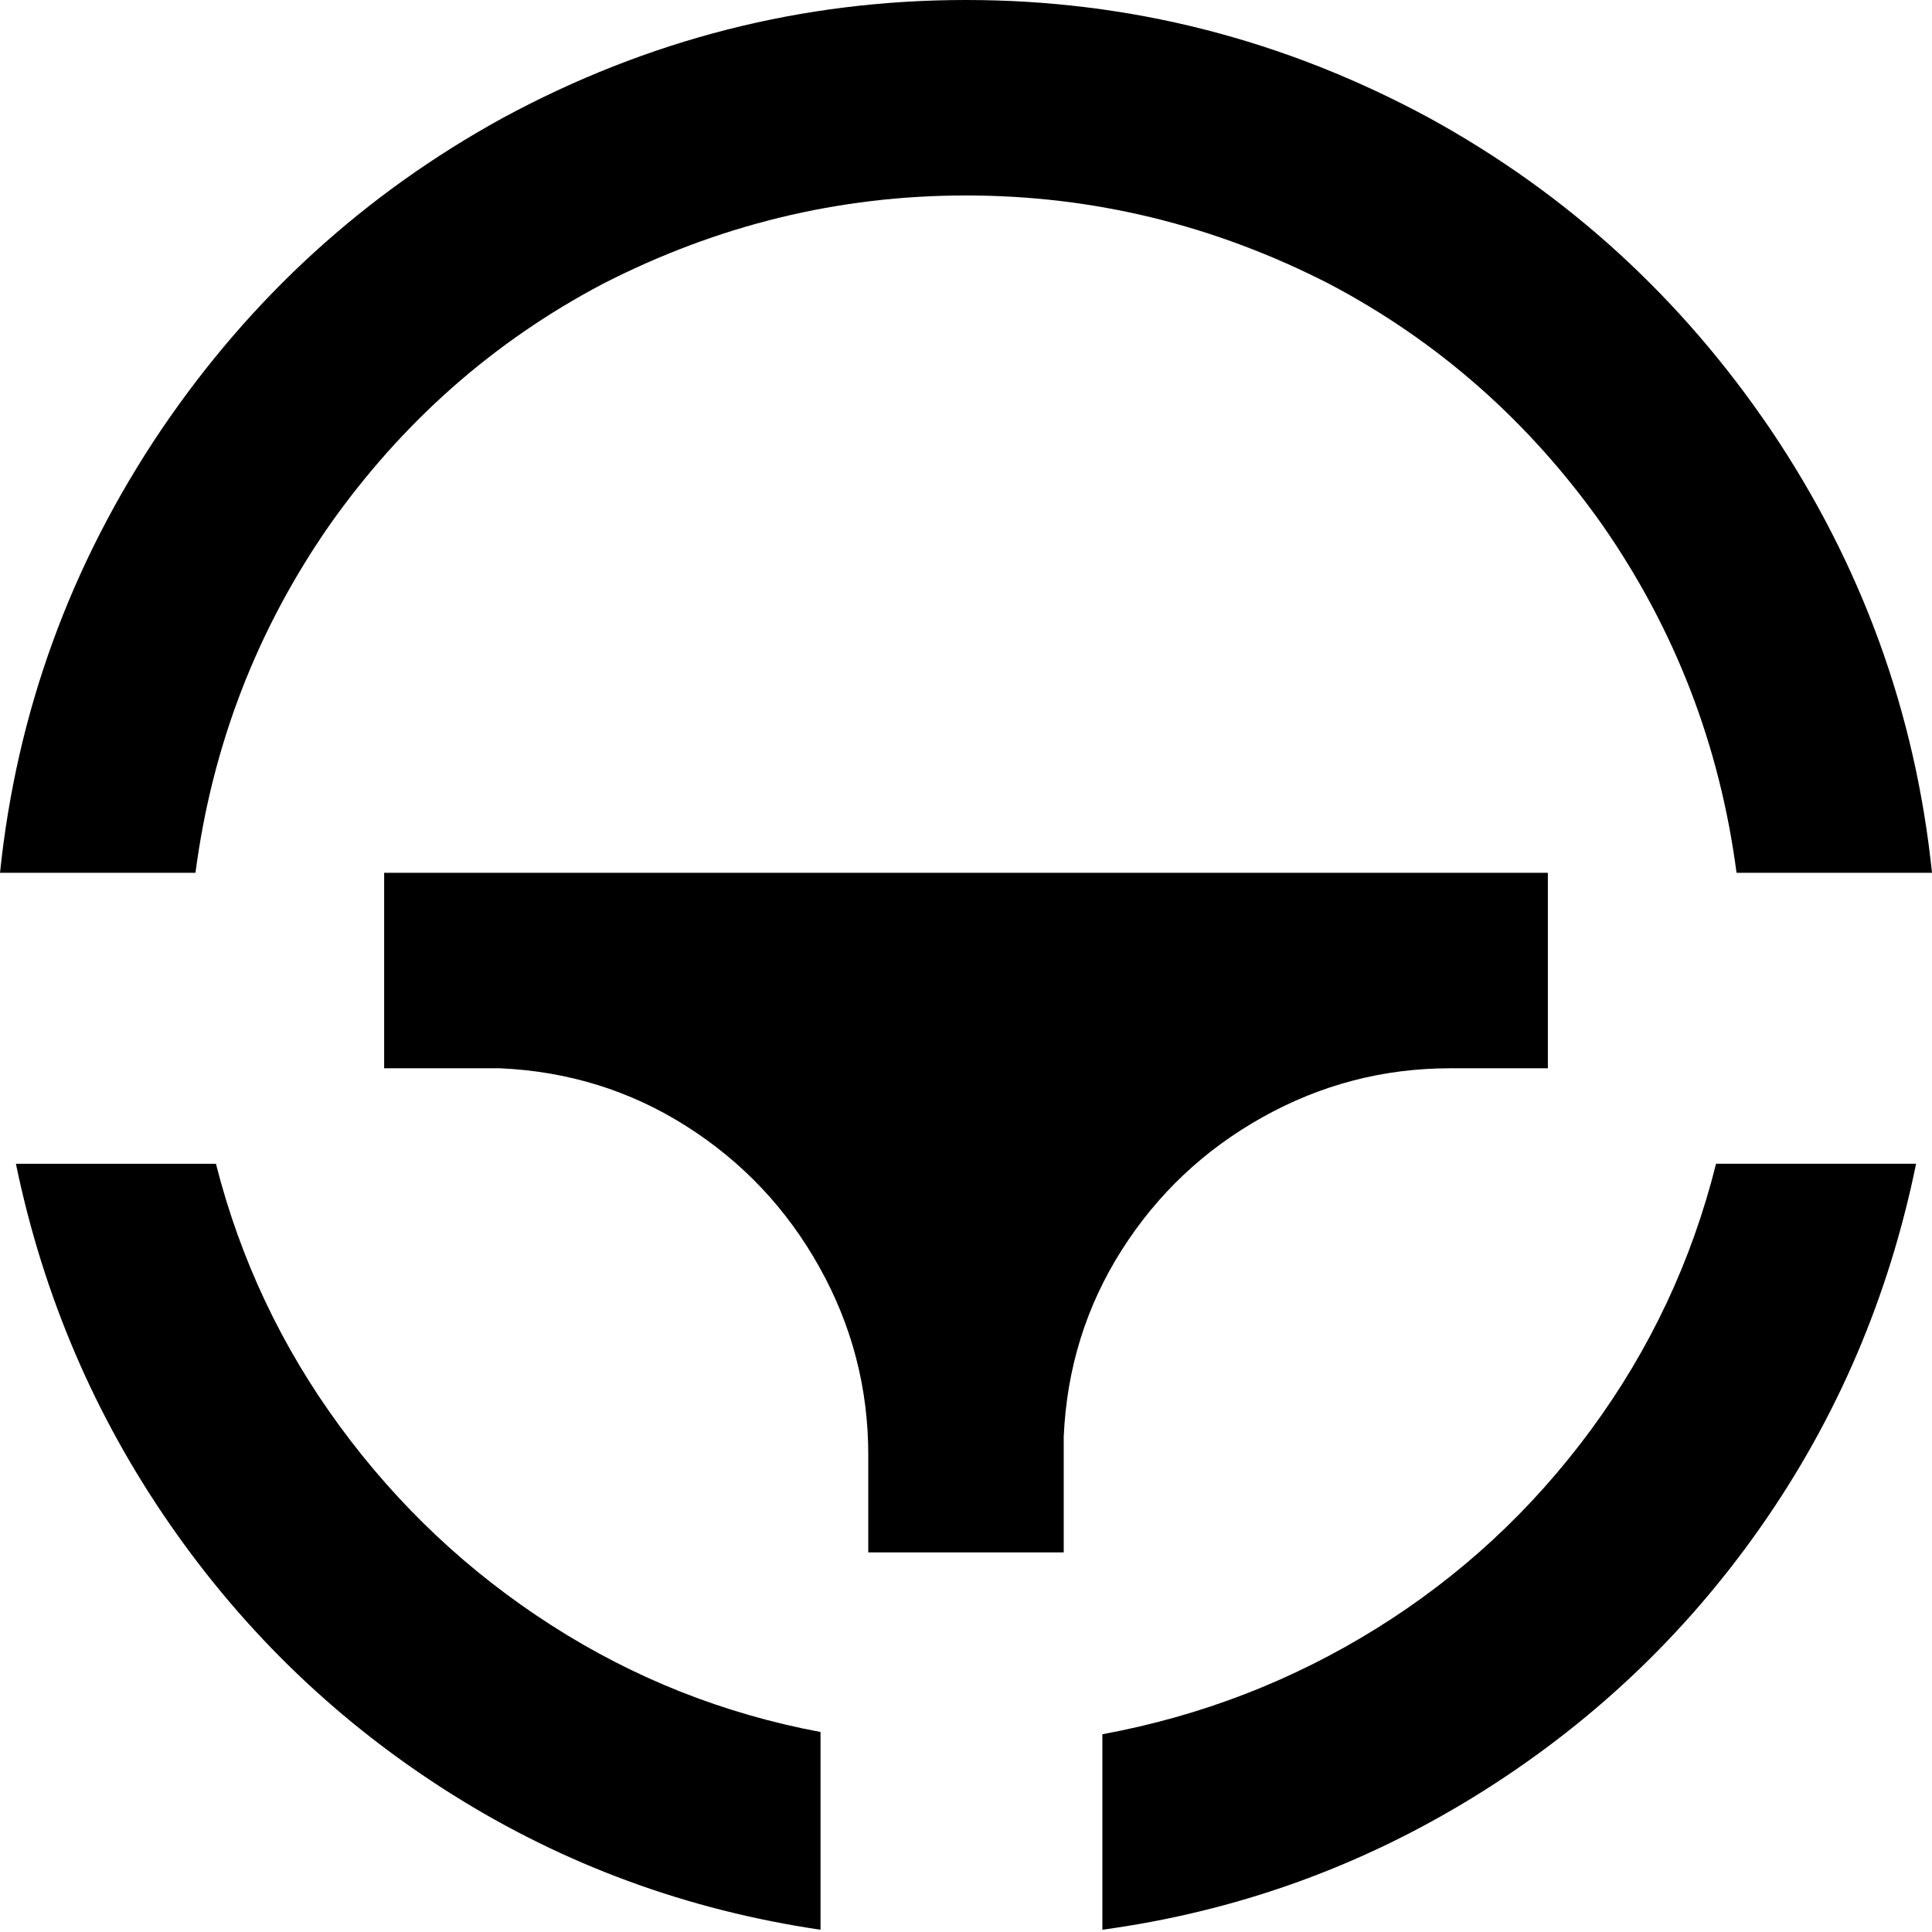
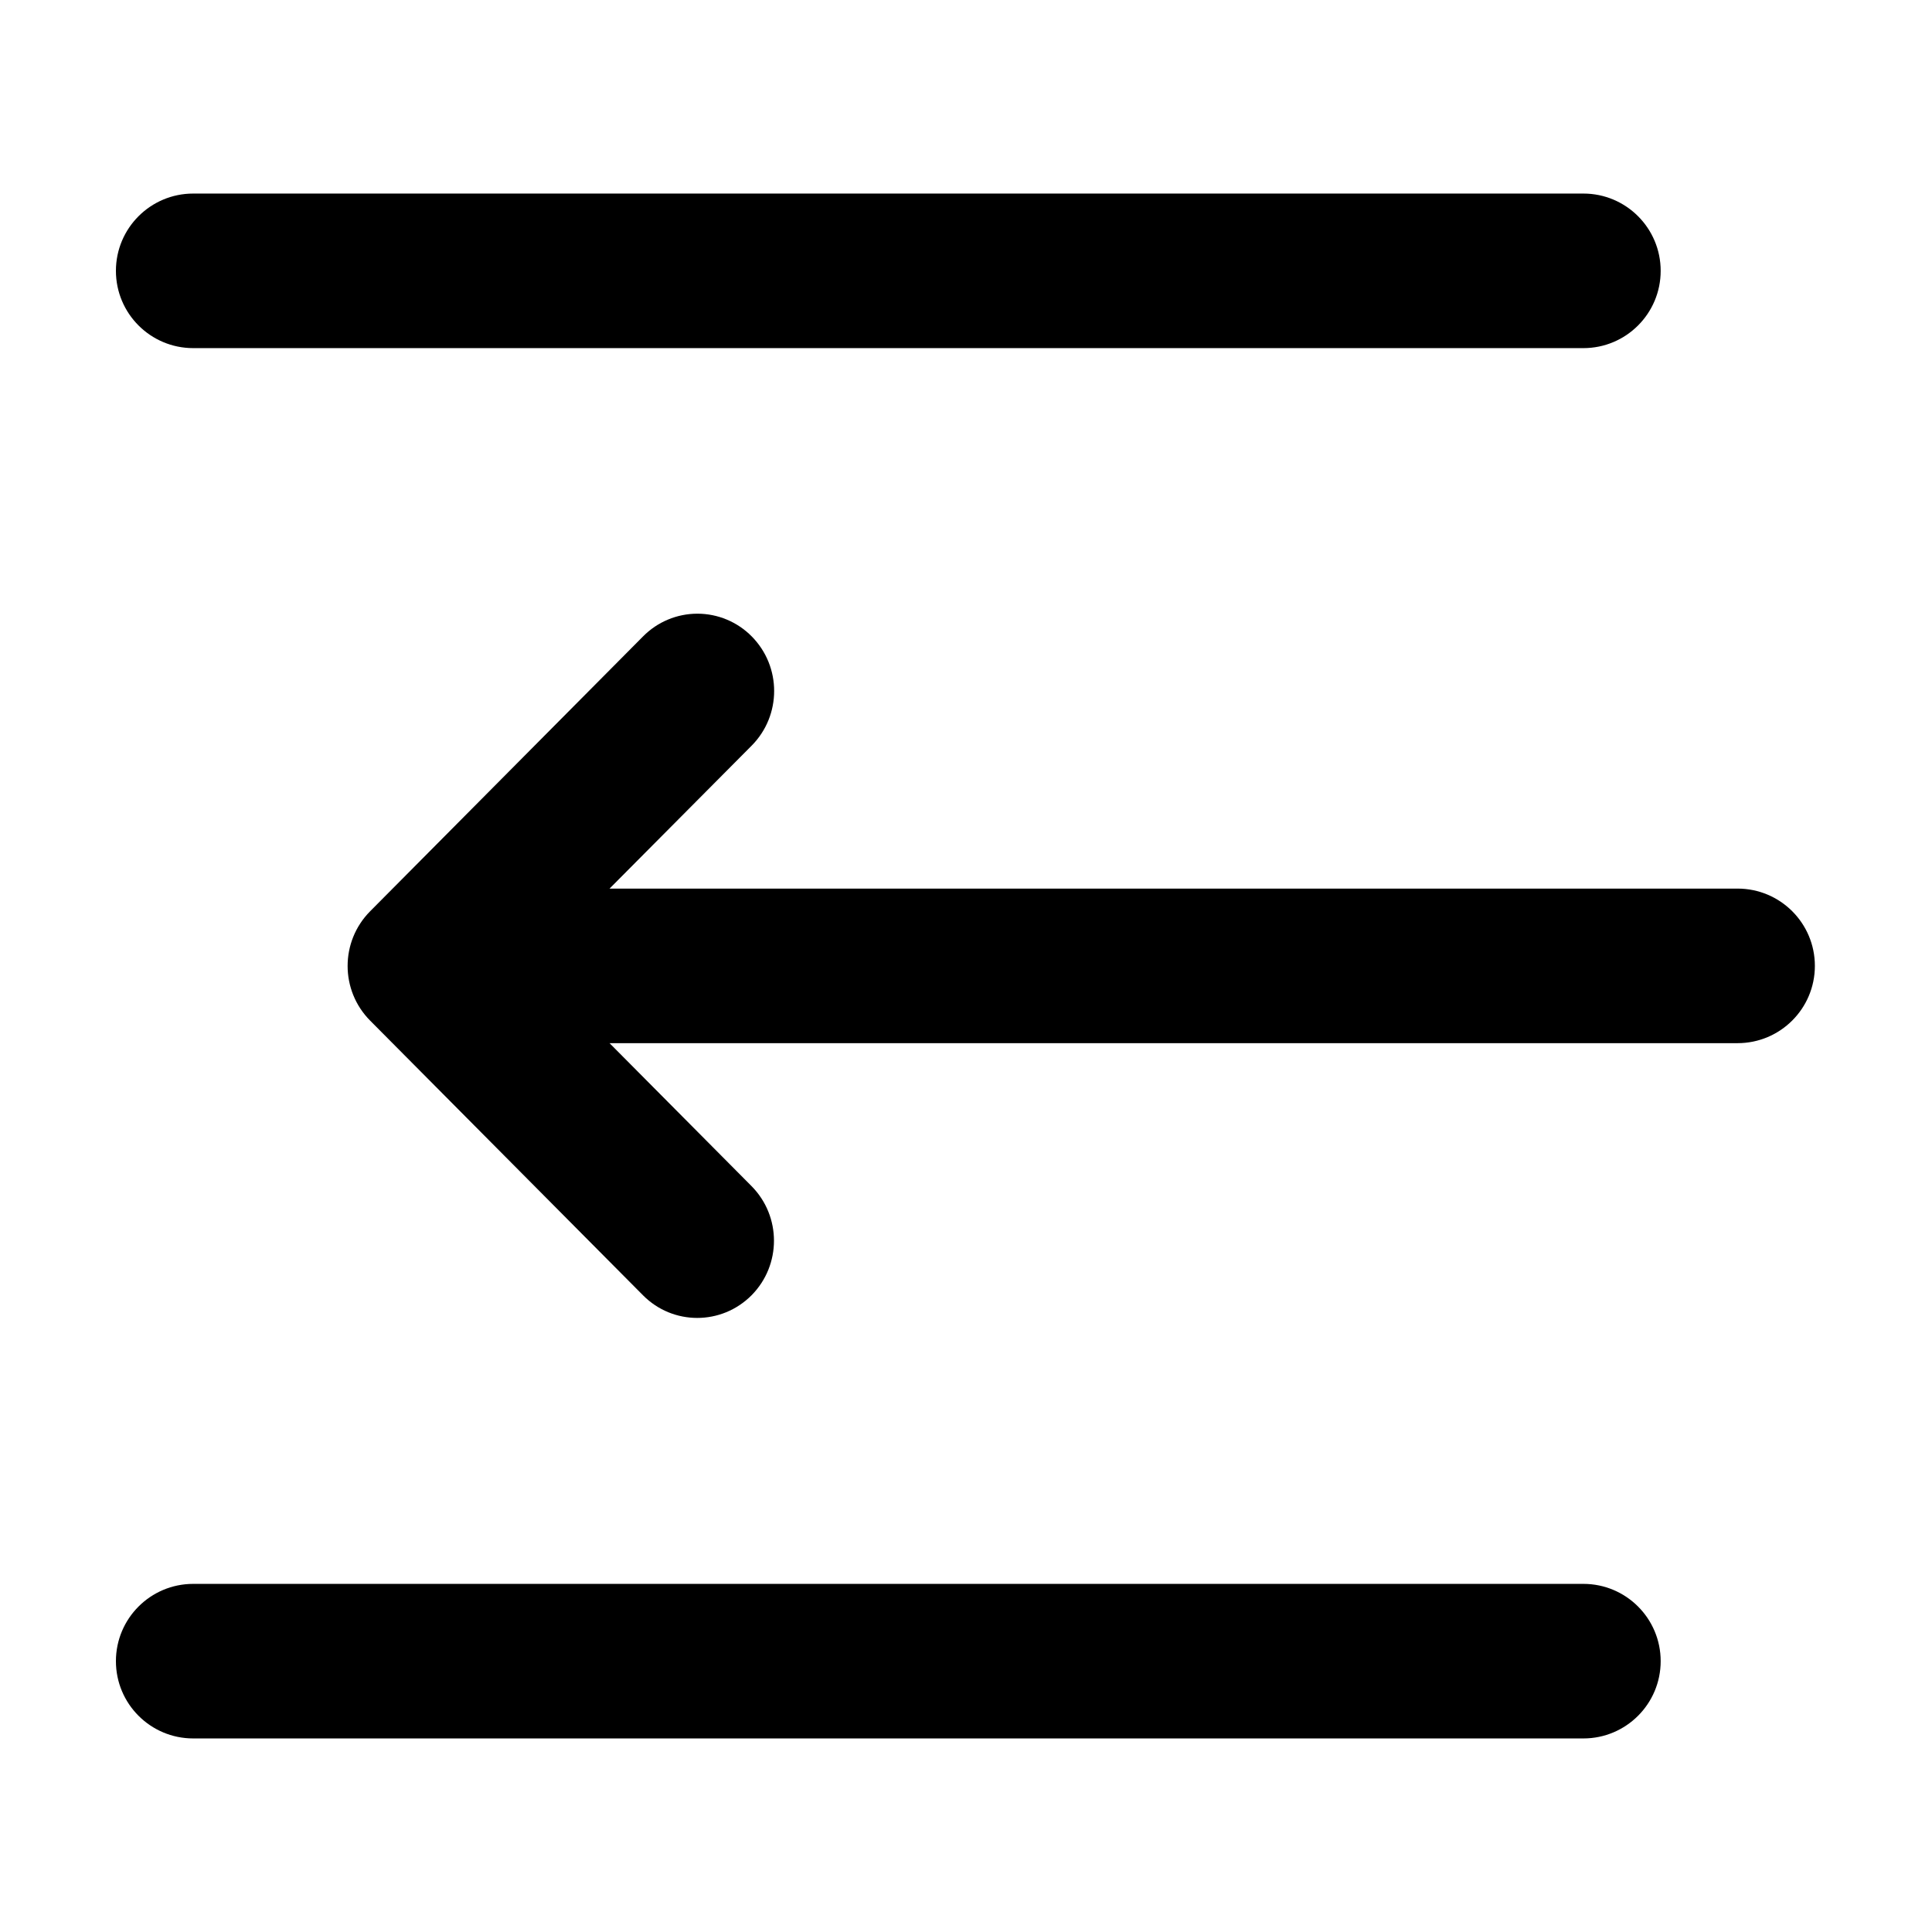
- <svg xmlns="http://www.w3.org/2000/svg" t="1794286692512" class="icon" viewBox="0 0 1024 1024" version="1.1" p-id="43289" width="24" height="24">
-   <path d="M1015.57 616.81q-21.69 106.01-82.52 192.75-60.84 86.74-151.79 142.76-90.96 56.02-196.98 70.48V919.19q78.31-14.46 145.17-56.02 66.86-41.56 113.84-105.41 46.99-63.85 66.25-140.95h106.02z m-901.12 0q19.27 75.9 65.65 139.15 46.38 63.25 112.04 105.41T434.9 918v104.81q-106.02-15.67-195.16-71.68-89.15-56.01-149.38-142.75-60.23-86.74-81.93-191.55h106.02z m705.95-154.2v103.6h-51.8q-53 0-99.38 25.9-46.38 25.9-74.7 70.48-28.31 44.57-30.72 98.78v61.44H460.2v-51.8q0-53.01-25.9-99.39t-70.47-74.69q-44.57-28.31-98.78-30.72h-61.44v-103.6h616.8zM512 0q130.11 0 245.76 62.64 109.63 60.24 180.71 165.05 72.28 107.22 85.53 234.92H920.4q-13.26-101.2-71.08-184.32-57.83-81.92-144.57-127.7Q613.2 103.6 512 103.6t-192.75 46.99q-86.74 45.78-144.57 127.7-57.82 83.12-71.08 184.32H0q13.25-127.7 85.53-234.92 71.08-104.81 180.71-165.05Q381.89 0 512 0z" p-id="43290" />
+ <svg xmlns="http://www.w3.org/2000/svg" t="1794314746330" class="icon" viewBox="0 0 1024 1024" version="1.1" p-id="83234" width="24" height="24">
+   <path d="M61.44 143.552a40.96 40.96 0 0 1 40.96-40.96h736.832a40.96 40.96 0 0 1 0 81.92H102.4a40.96 40.96 0 0 1-40.96-40.96z m134.72 339.456a41.152 41.152 0 0 0 0 57.92l144.64 145.6c15.872 16 41.6 16 57.536 0a41.152 41.152 0 0 0 0-57.856L323.072 552.896h597.888a40.96 40.96 0 1 0 0-81.92H323.072l75.328-75.776a41.152 41.152 0 0 0 0-57.92 40.448 40.448 0 0 0-57.536 0L196.16 483.008zM102.4 839.488a40.96 40.96 0 0 0 0 81.92h736.832a40.96 40.96 0 0 0 0-81.92H102.4z" p-id="83235" />
</svg>
